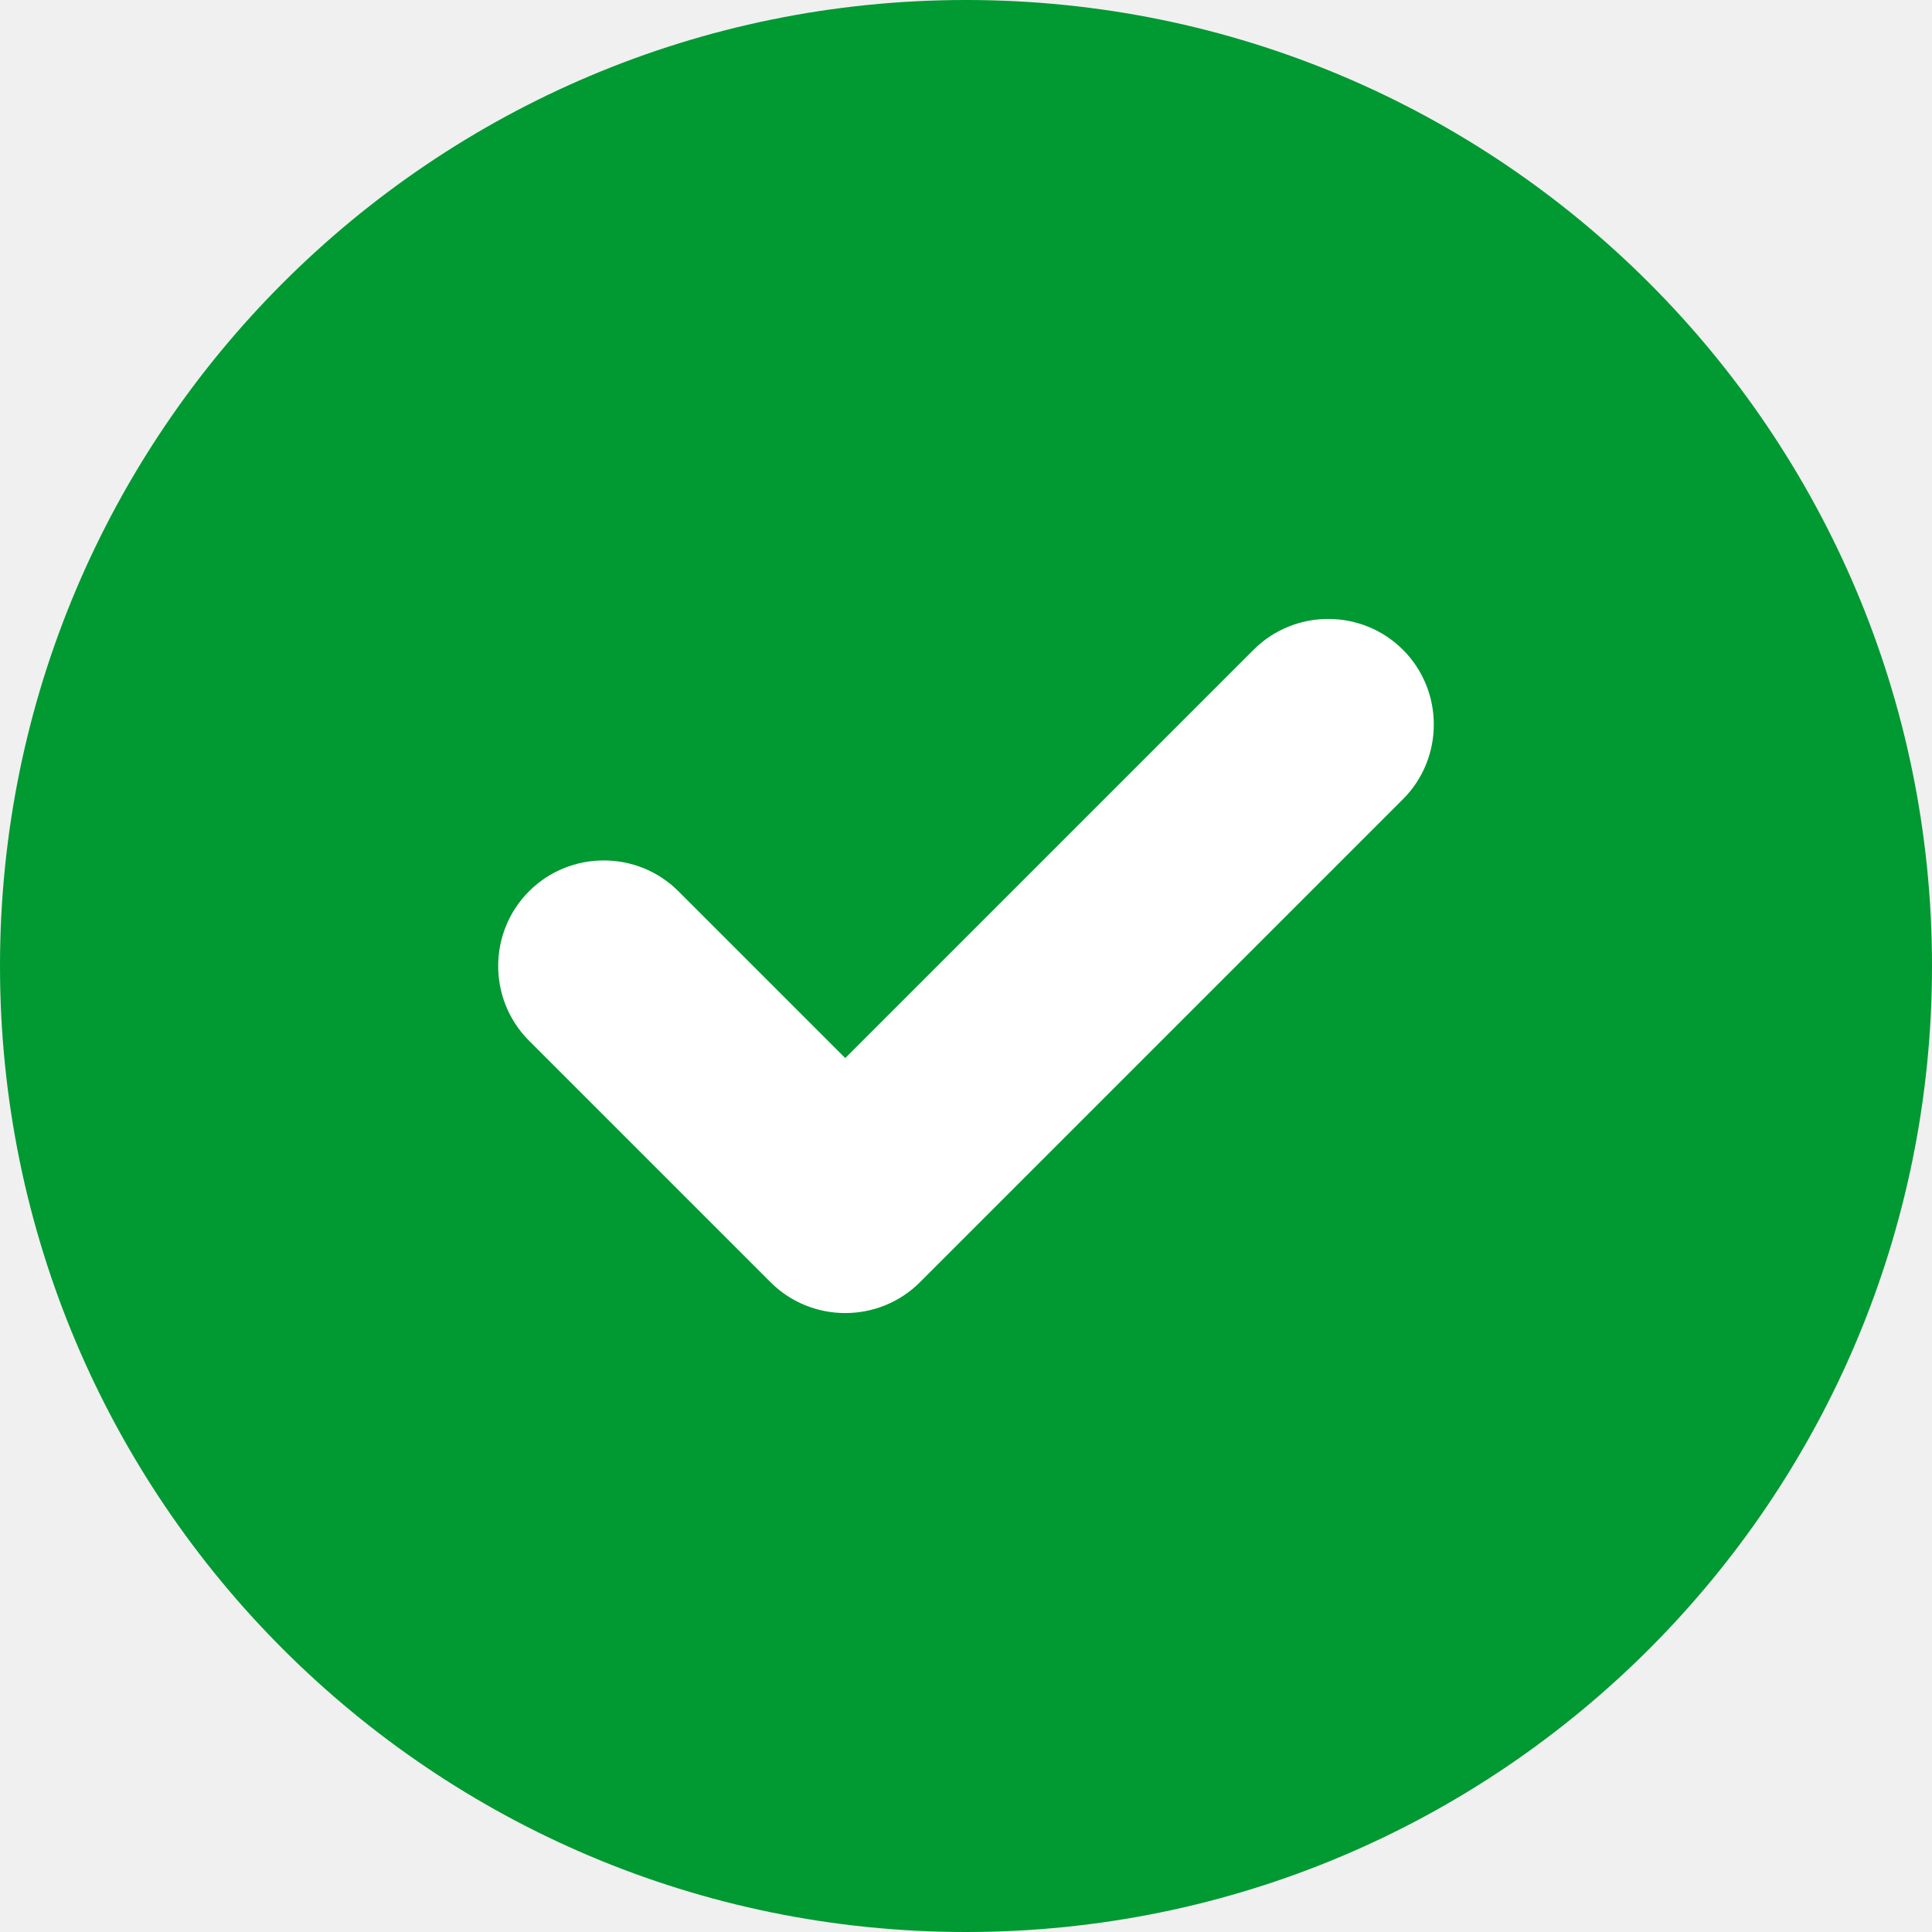
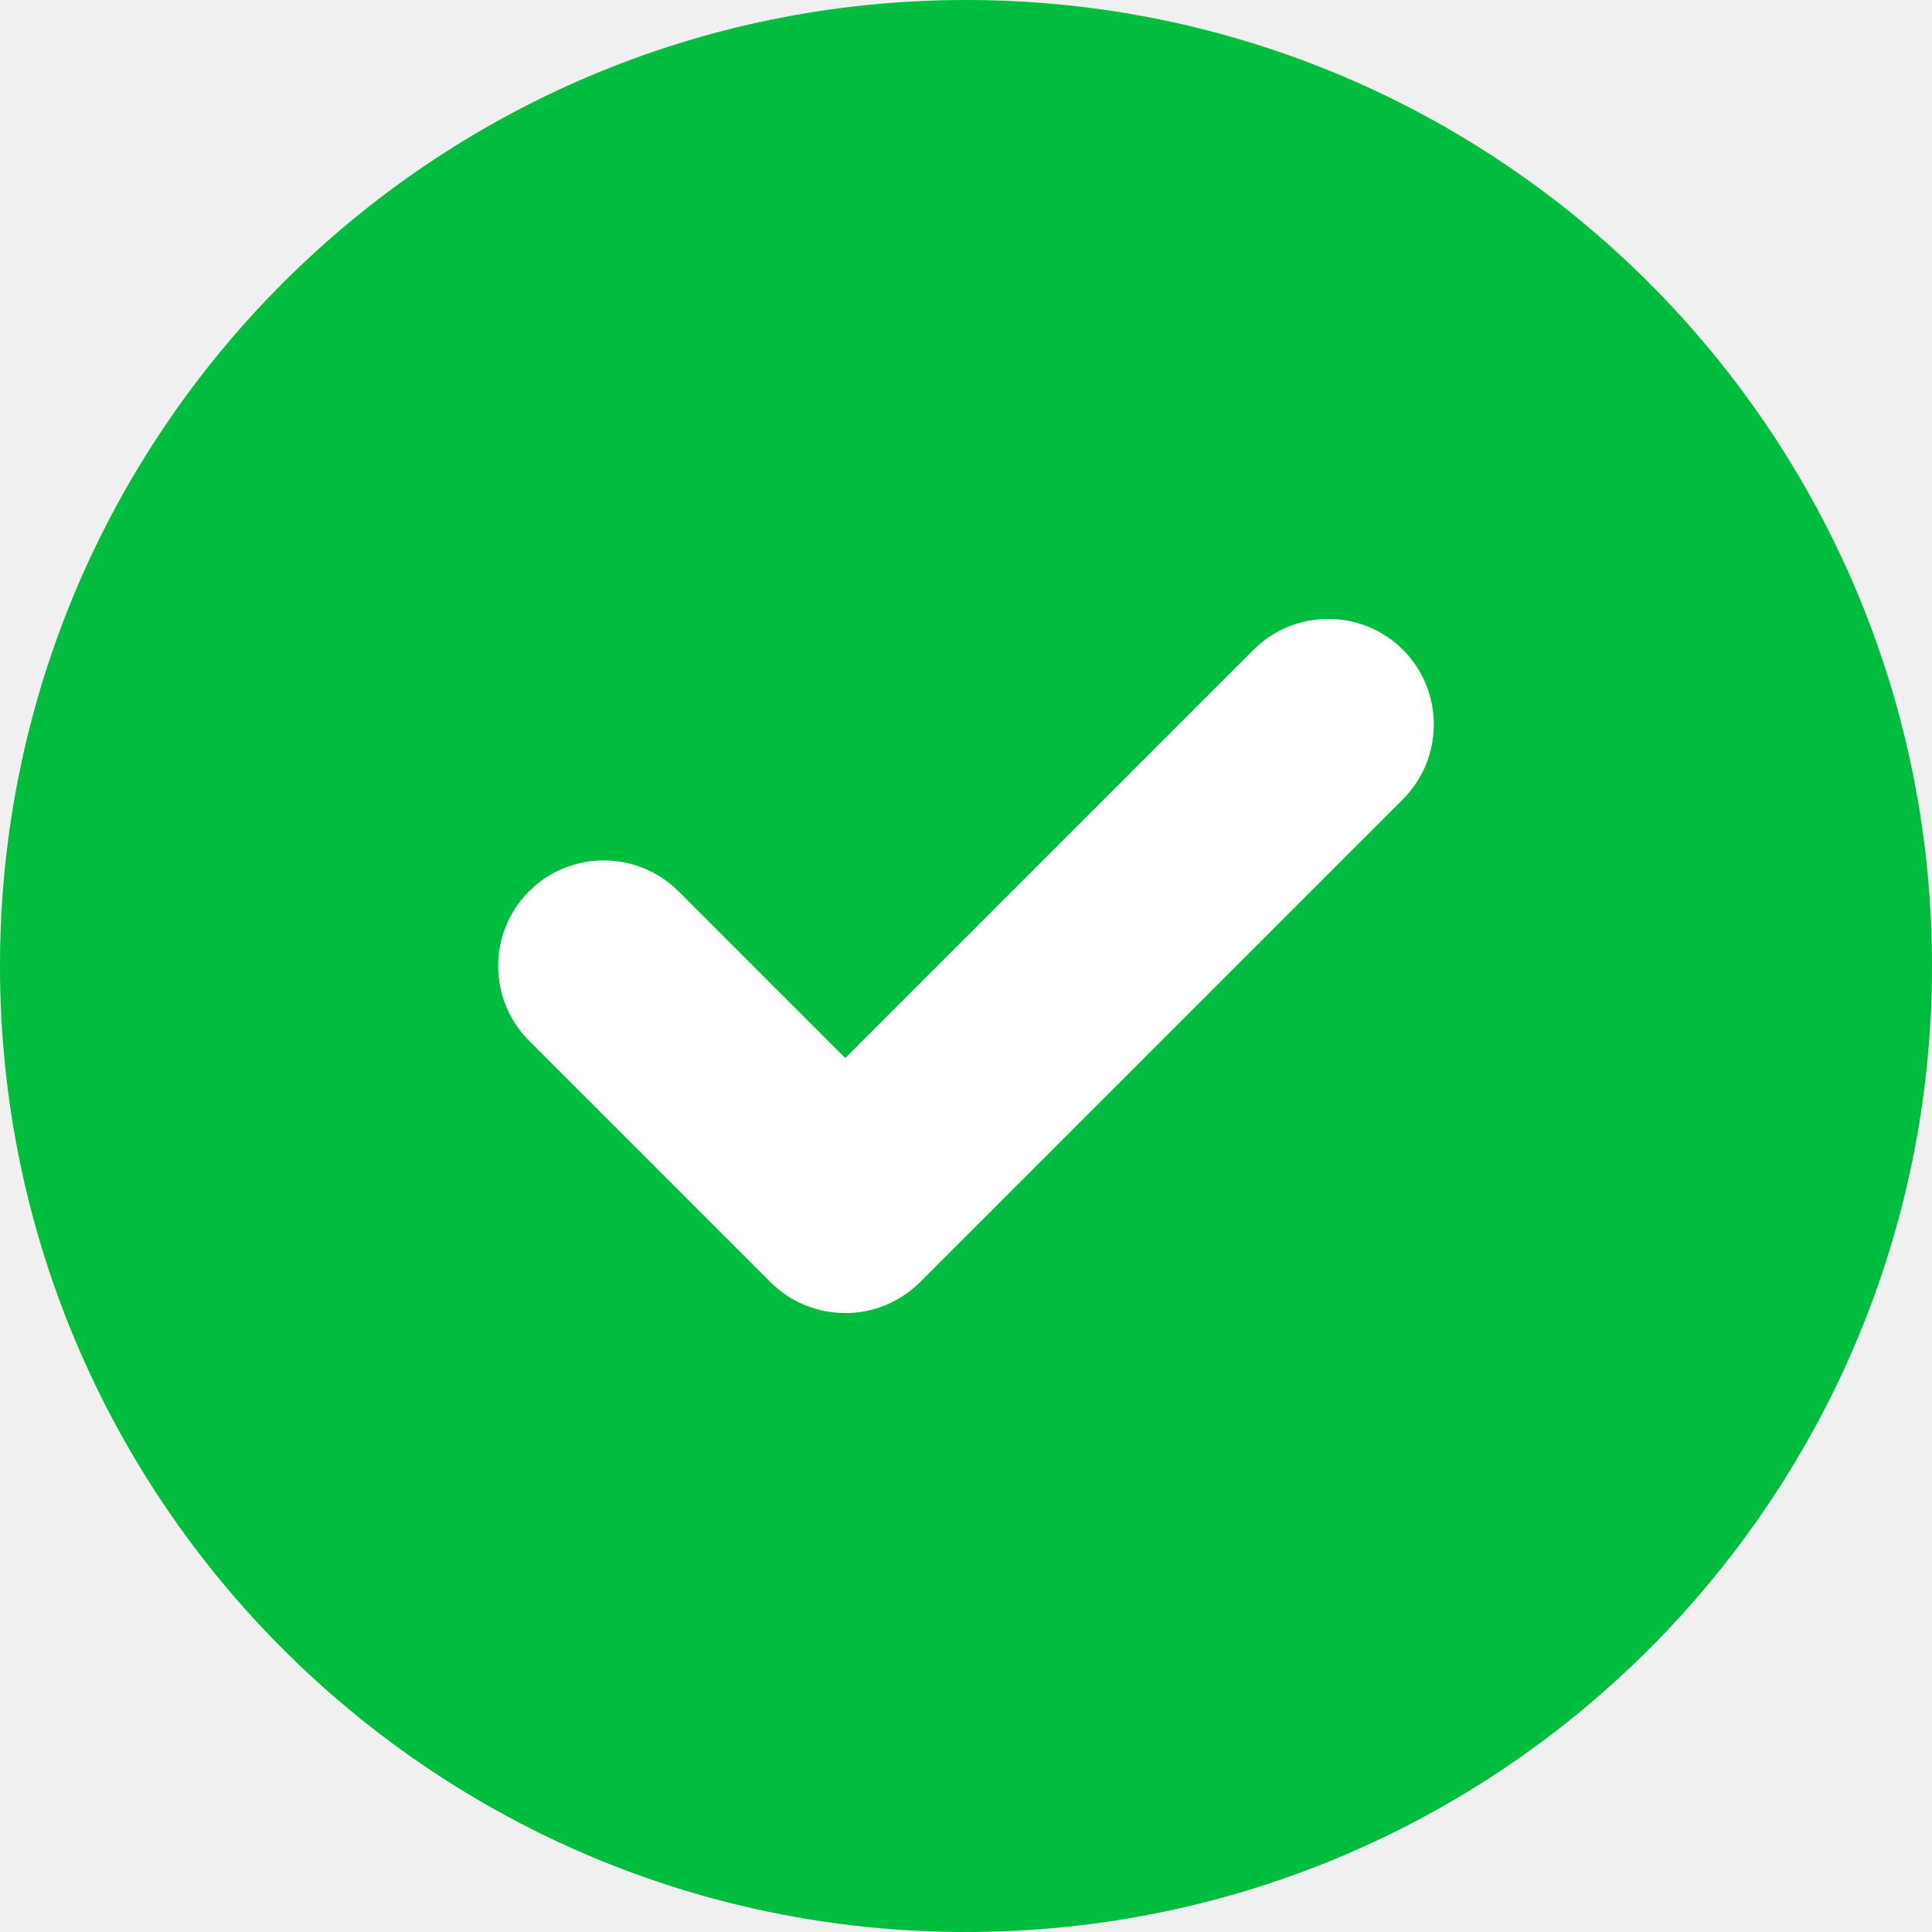
<svg xmlns="http://www.w3.org/2000/svg" width="512" height="512" viewBox="0 0 512 512" fill="none">
  <rect x="86" y="139" width="323" height="250" fill="white" />
-   <path d="M0 256C0 114.6 114.6 0 256 0C397.4 0 512 114.6 512 256C512 397.4 397.4 512 256 512C114.6 512 0 397.4 0 256ZM371.8 211.8C382.7 200.9 382.7 183.1 371.8 172.2C360.9 161.3 343.1 161.3 332.2 172.2L224 280.4L179.8 236.2C168.9 225.3 151.1 225.3 140.2 236.2C129.3 247.1 129.3 264.9 140.2 275.8L204.2 339.8C215.1 350.7 232.9 350.7 243.8 339.8L371.8 211.8Z" fill="#009932" />
+   <path d="M0 256C0 114.6 114.6 0 256 0C397.4 0 512 114.6 512 256C512 397.4 397.4 512 256 512C114.6 512 0 397.4 0 256ZM371.8 211.8C382.7 200.9 382.7 183.1 371.8 172.2C360.9 161.3 343.1 161.3 332.2 172.2L224 280.4L179.8 236.2C168.9 225.3 151.1 225.3 140.2 236.2C129.3 247.1 129.3 264.9 140.2 275.8L204.2 339.8C215.1 350.7 232.9 350.7 243.8 339.8L371.8 211.8Z" fill="#00BD3E" />
</svg>
